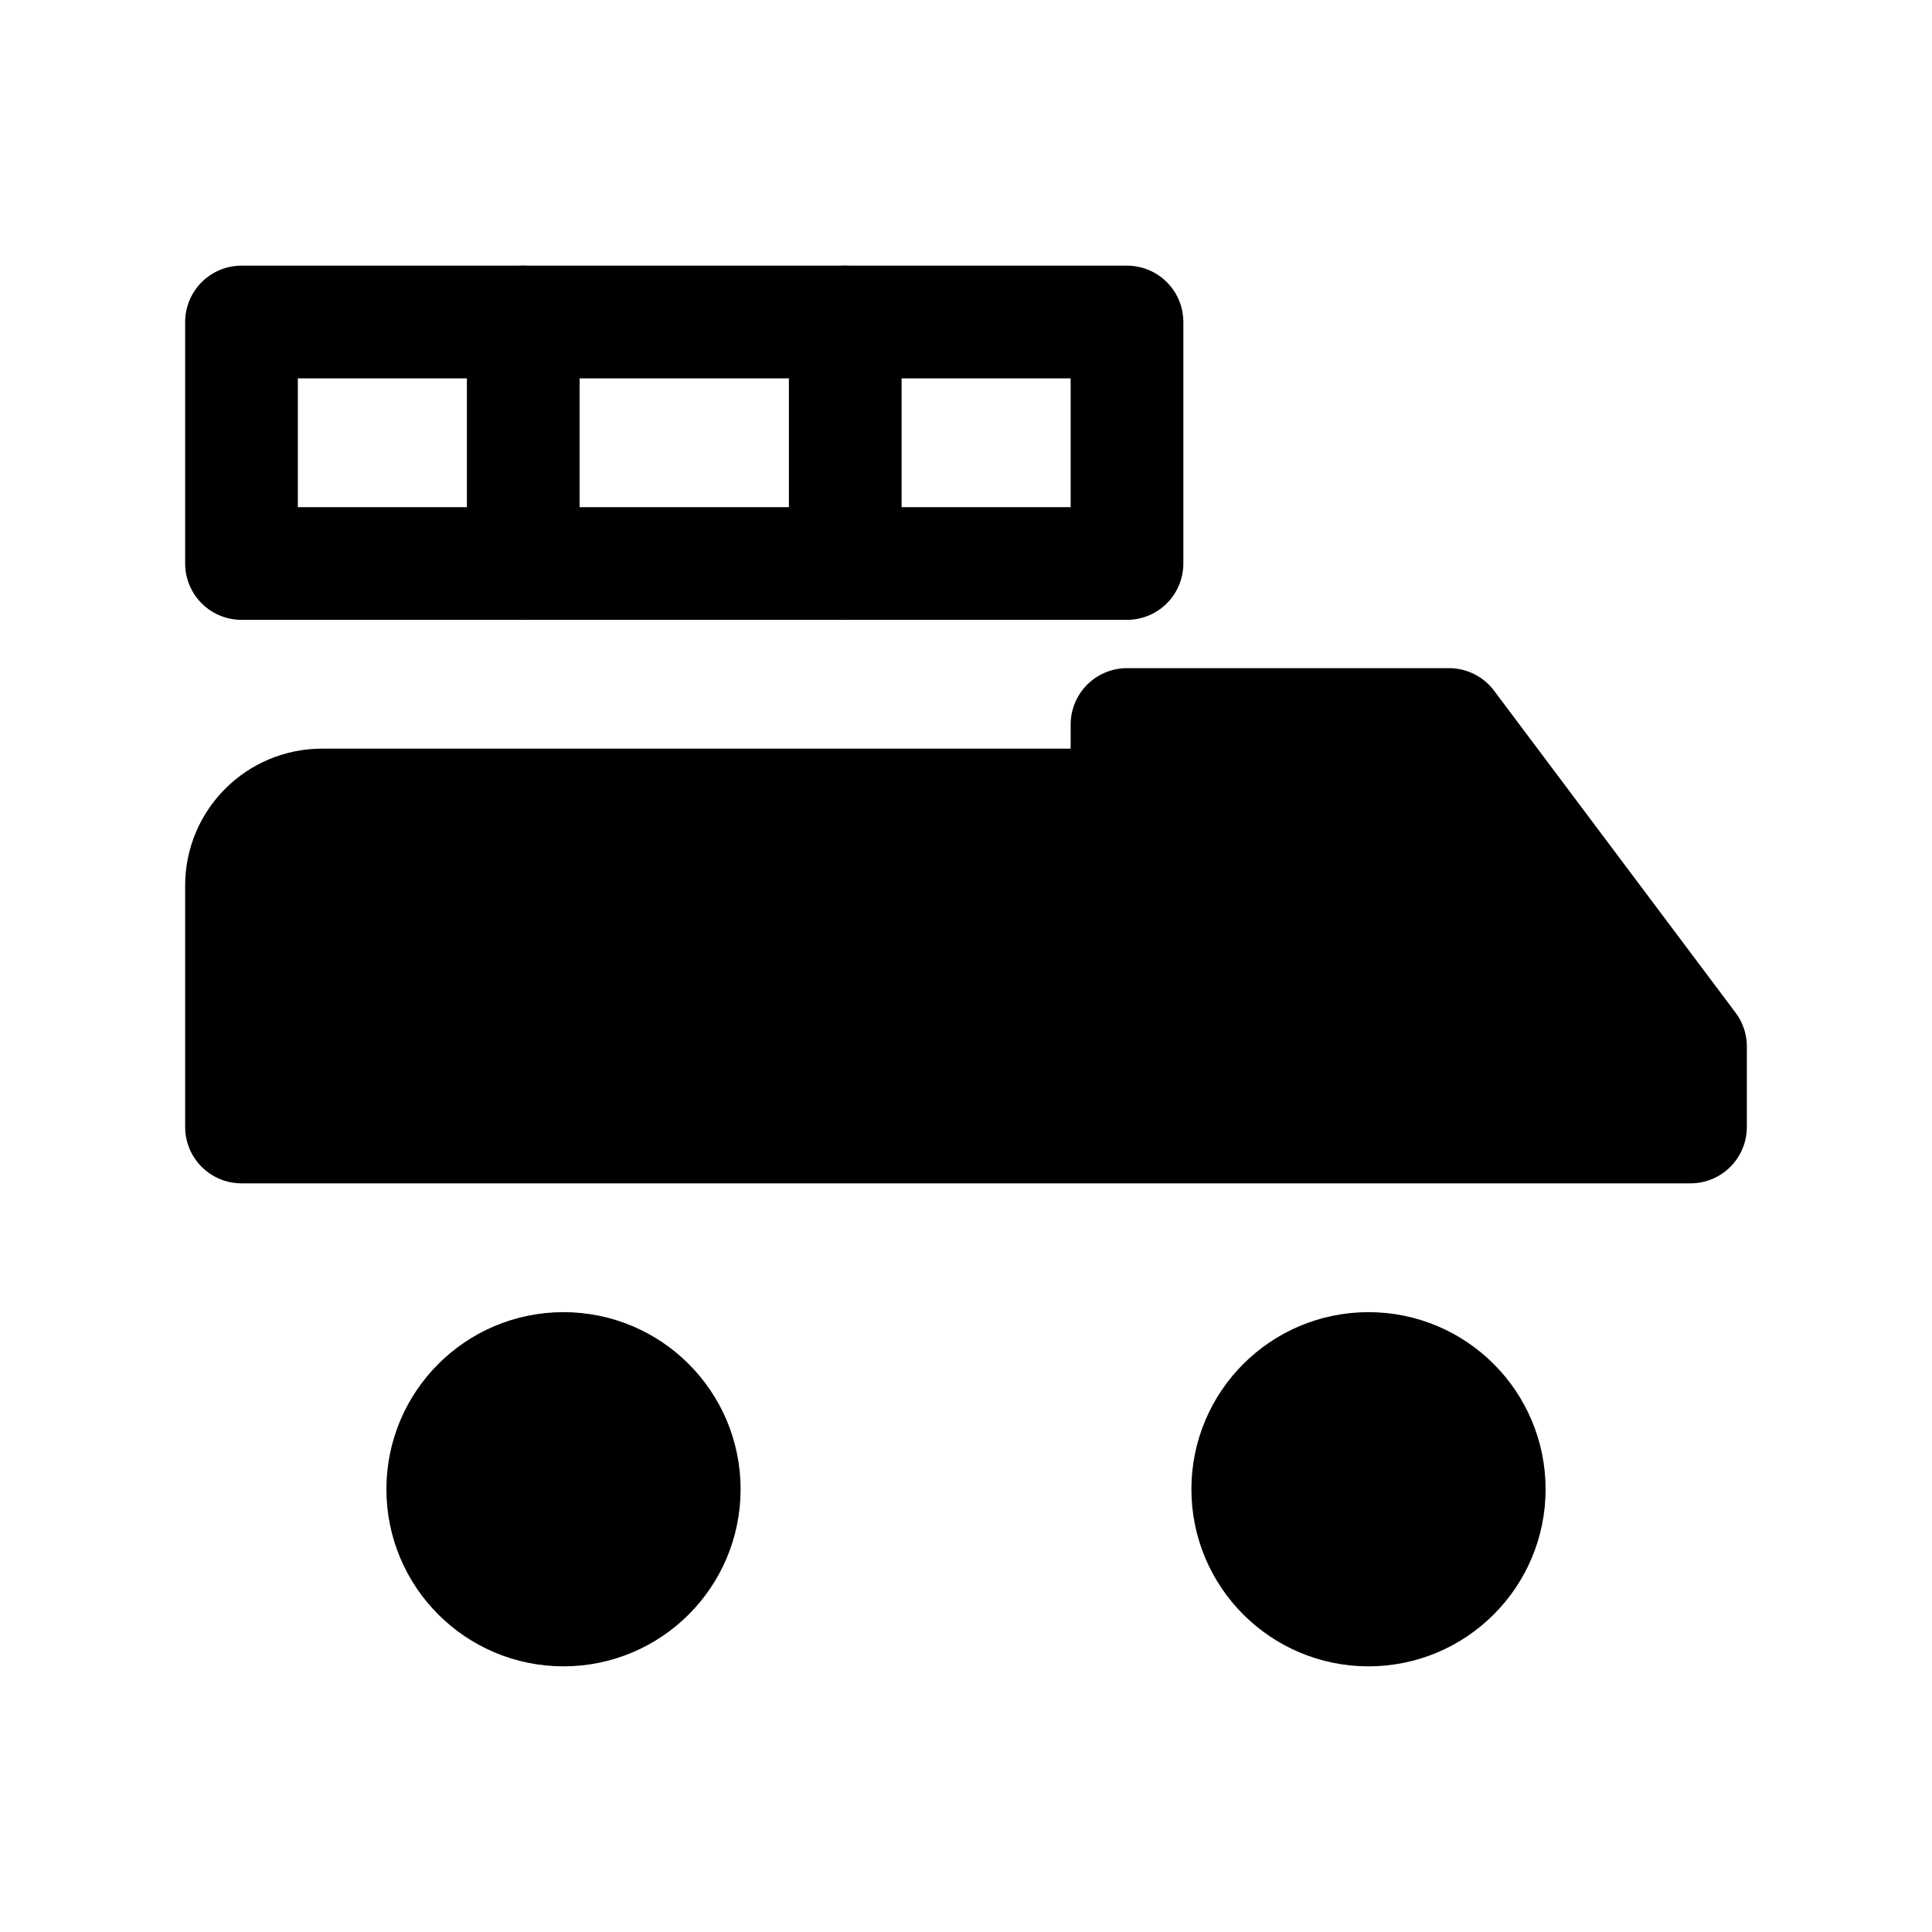
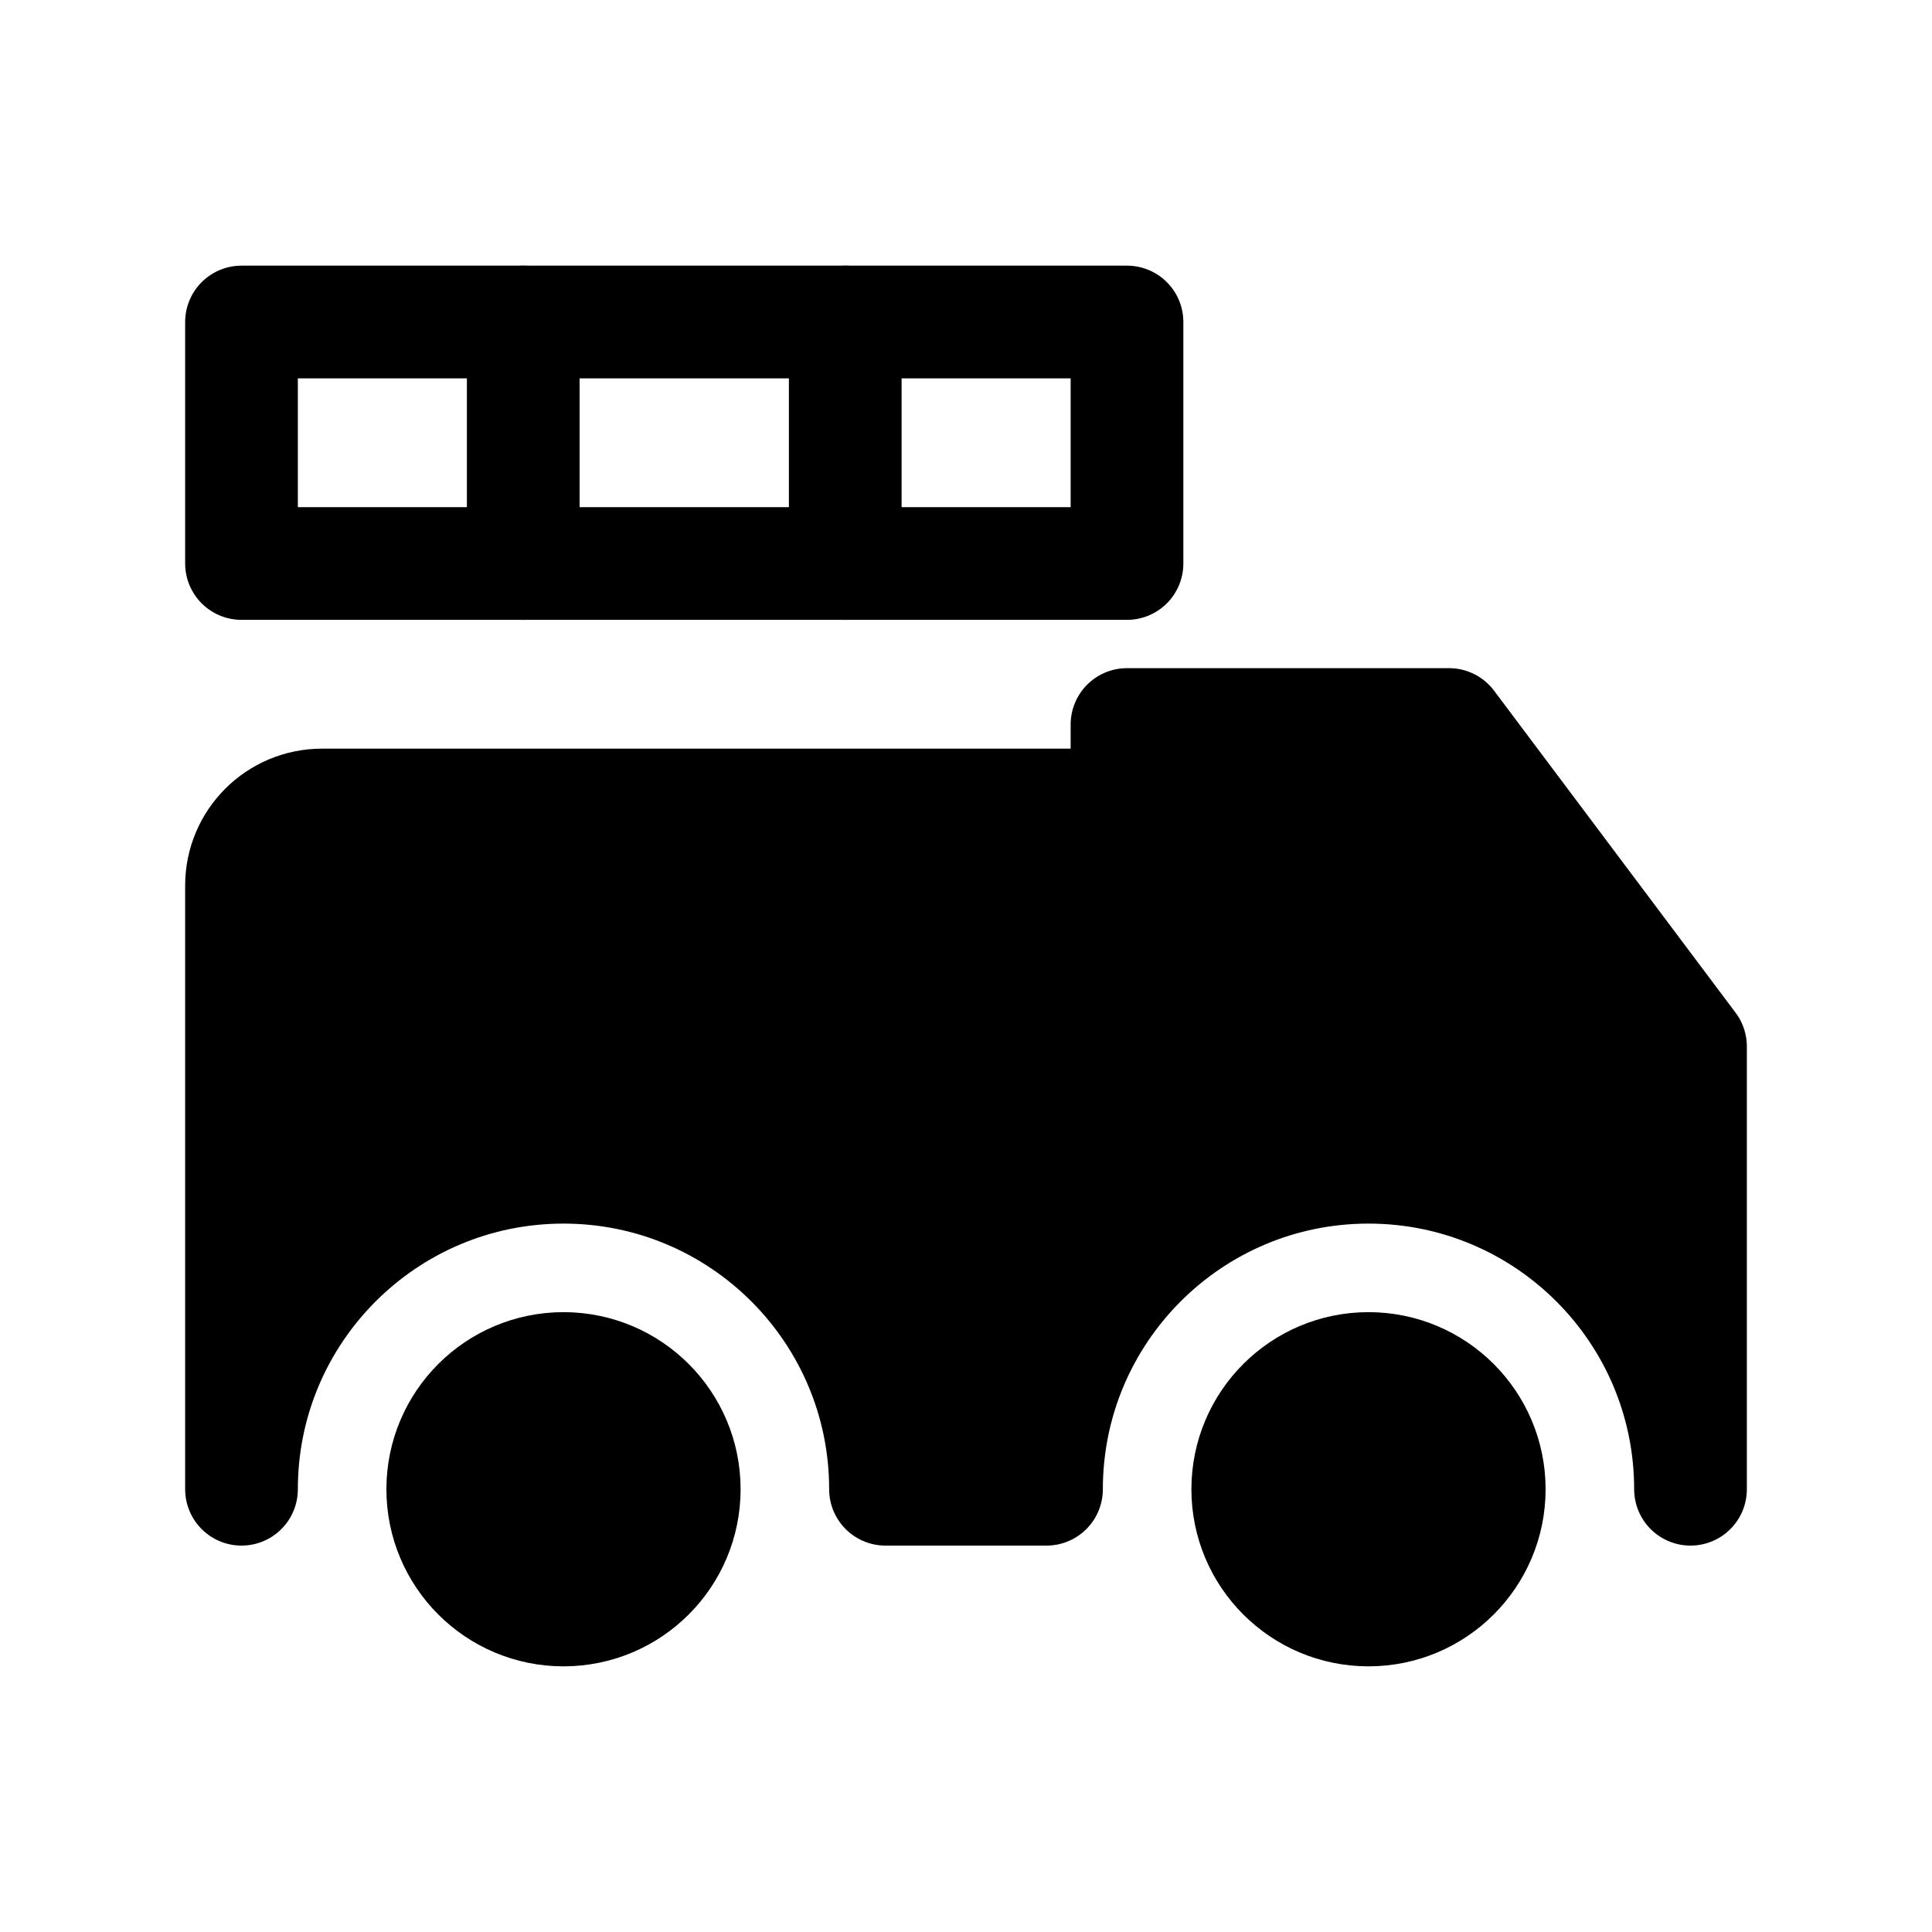
<svg xmlns="http://www.w3.org/2000/svg" viewBox="0 0 24 24" fill="currentColor" stroke="currentColor" stroke-width="1.4" stroke-linecap="round" stroke-linejoin="round">
-   <path d="M4 10h10V9h4l3 4v1H3v-3a1 1 0 0 1 1-1z" />
+   <path d="M4 10h10V9h4l3 4v5.5a4 4 0 0 0-8 0h-2a4 4 0 0 0-8 0V11a1 1 0 0 1 1-1z" />
  <rect fill="none" x="3" y="4" width="11" height="3" />
  <path d="M6.5 4v3M10.5 4v3" />
  <circle cx="7" cy="18.5" r="1.5" />
  <circle cx="17" cy="18.5" r="1.5" />
</svg>
